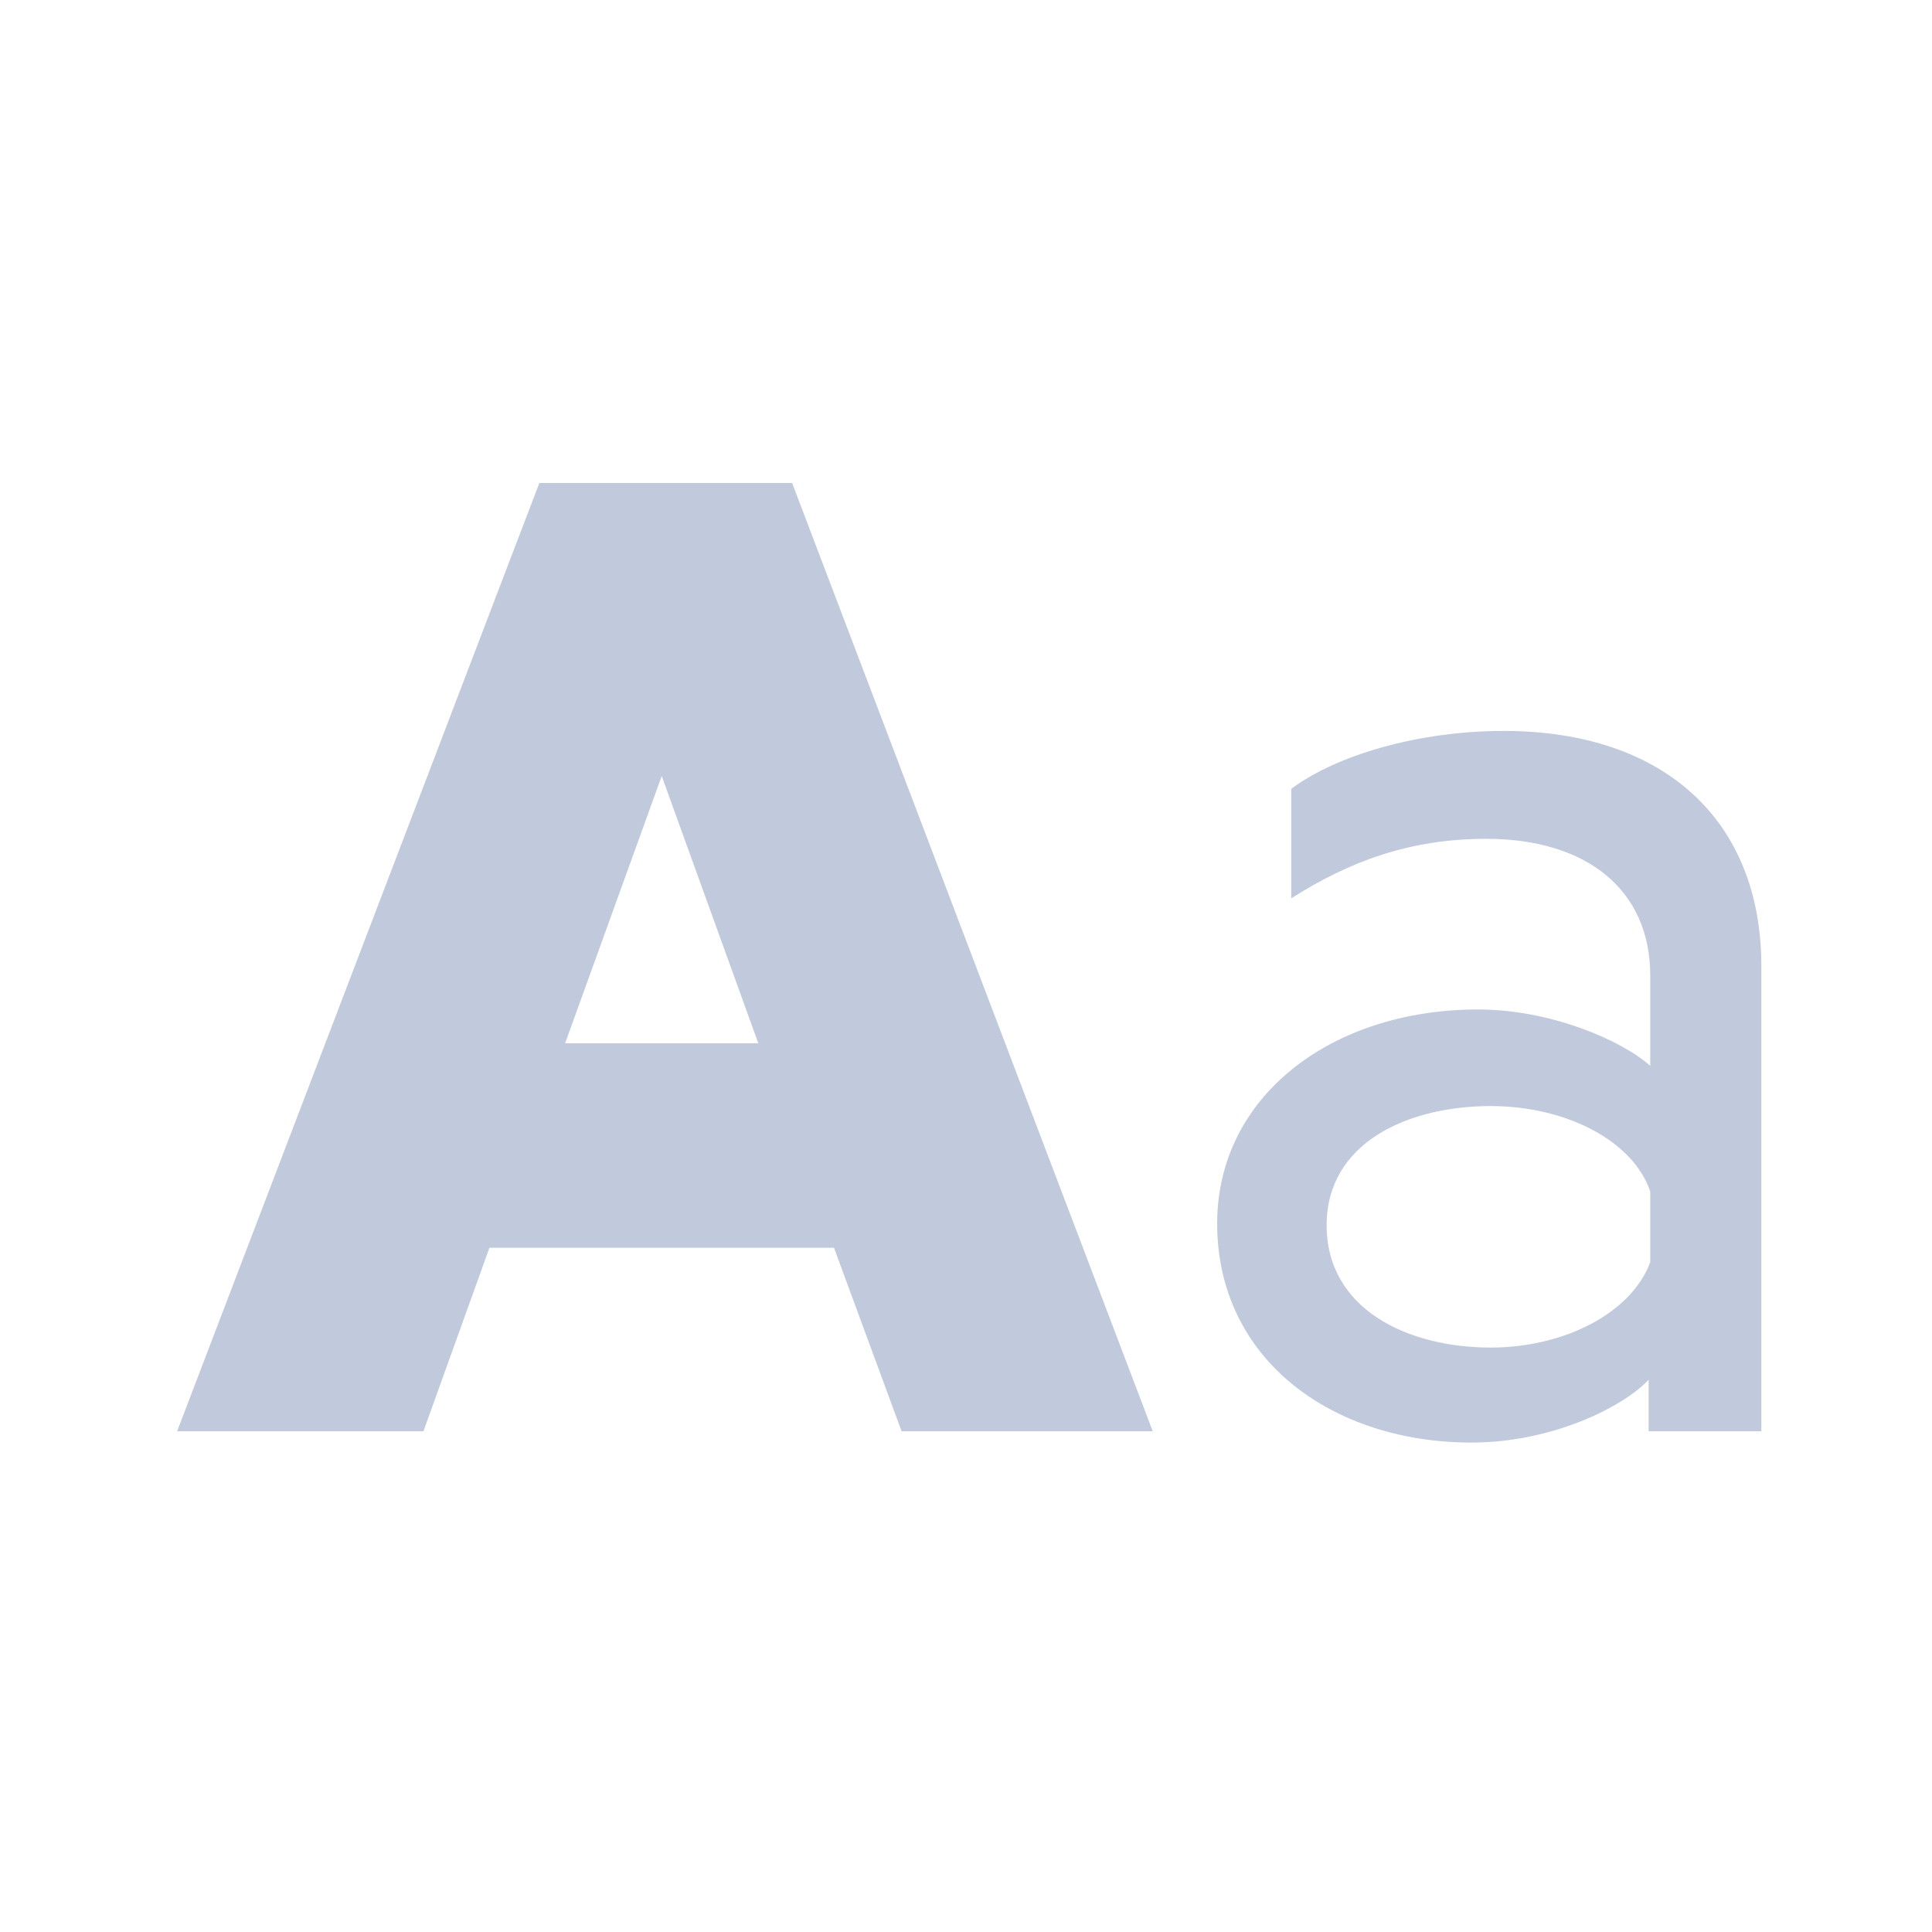
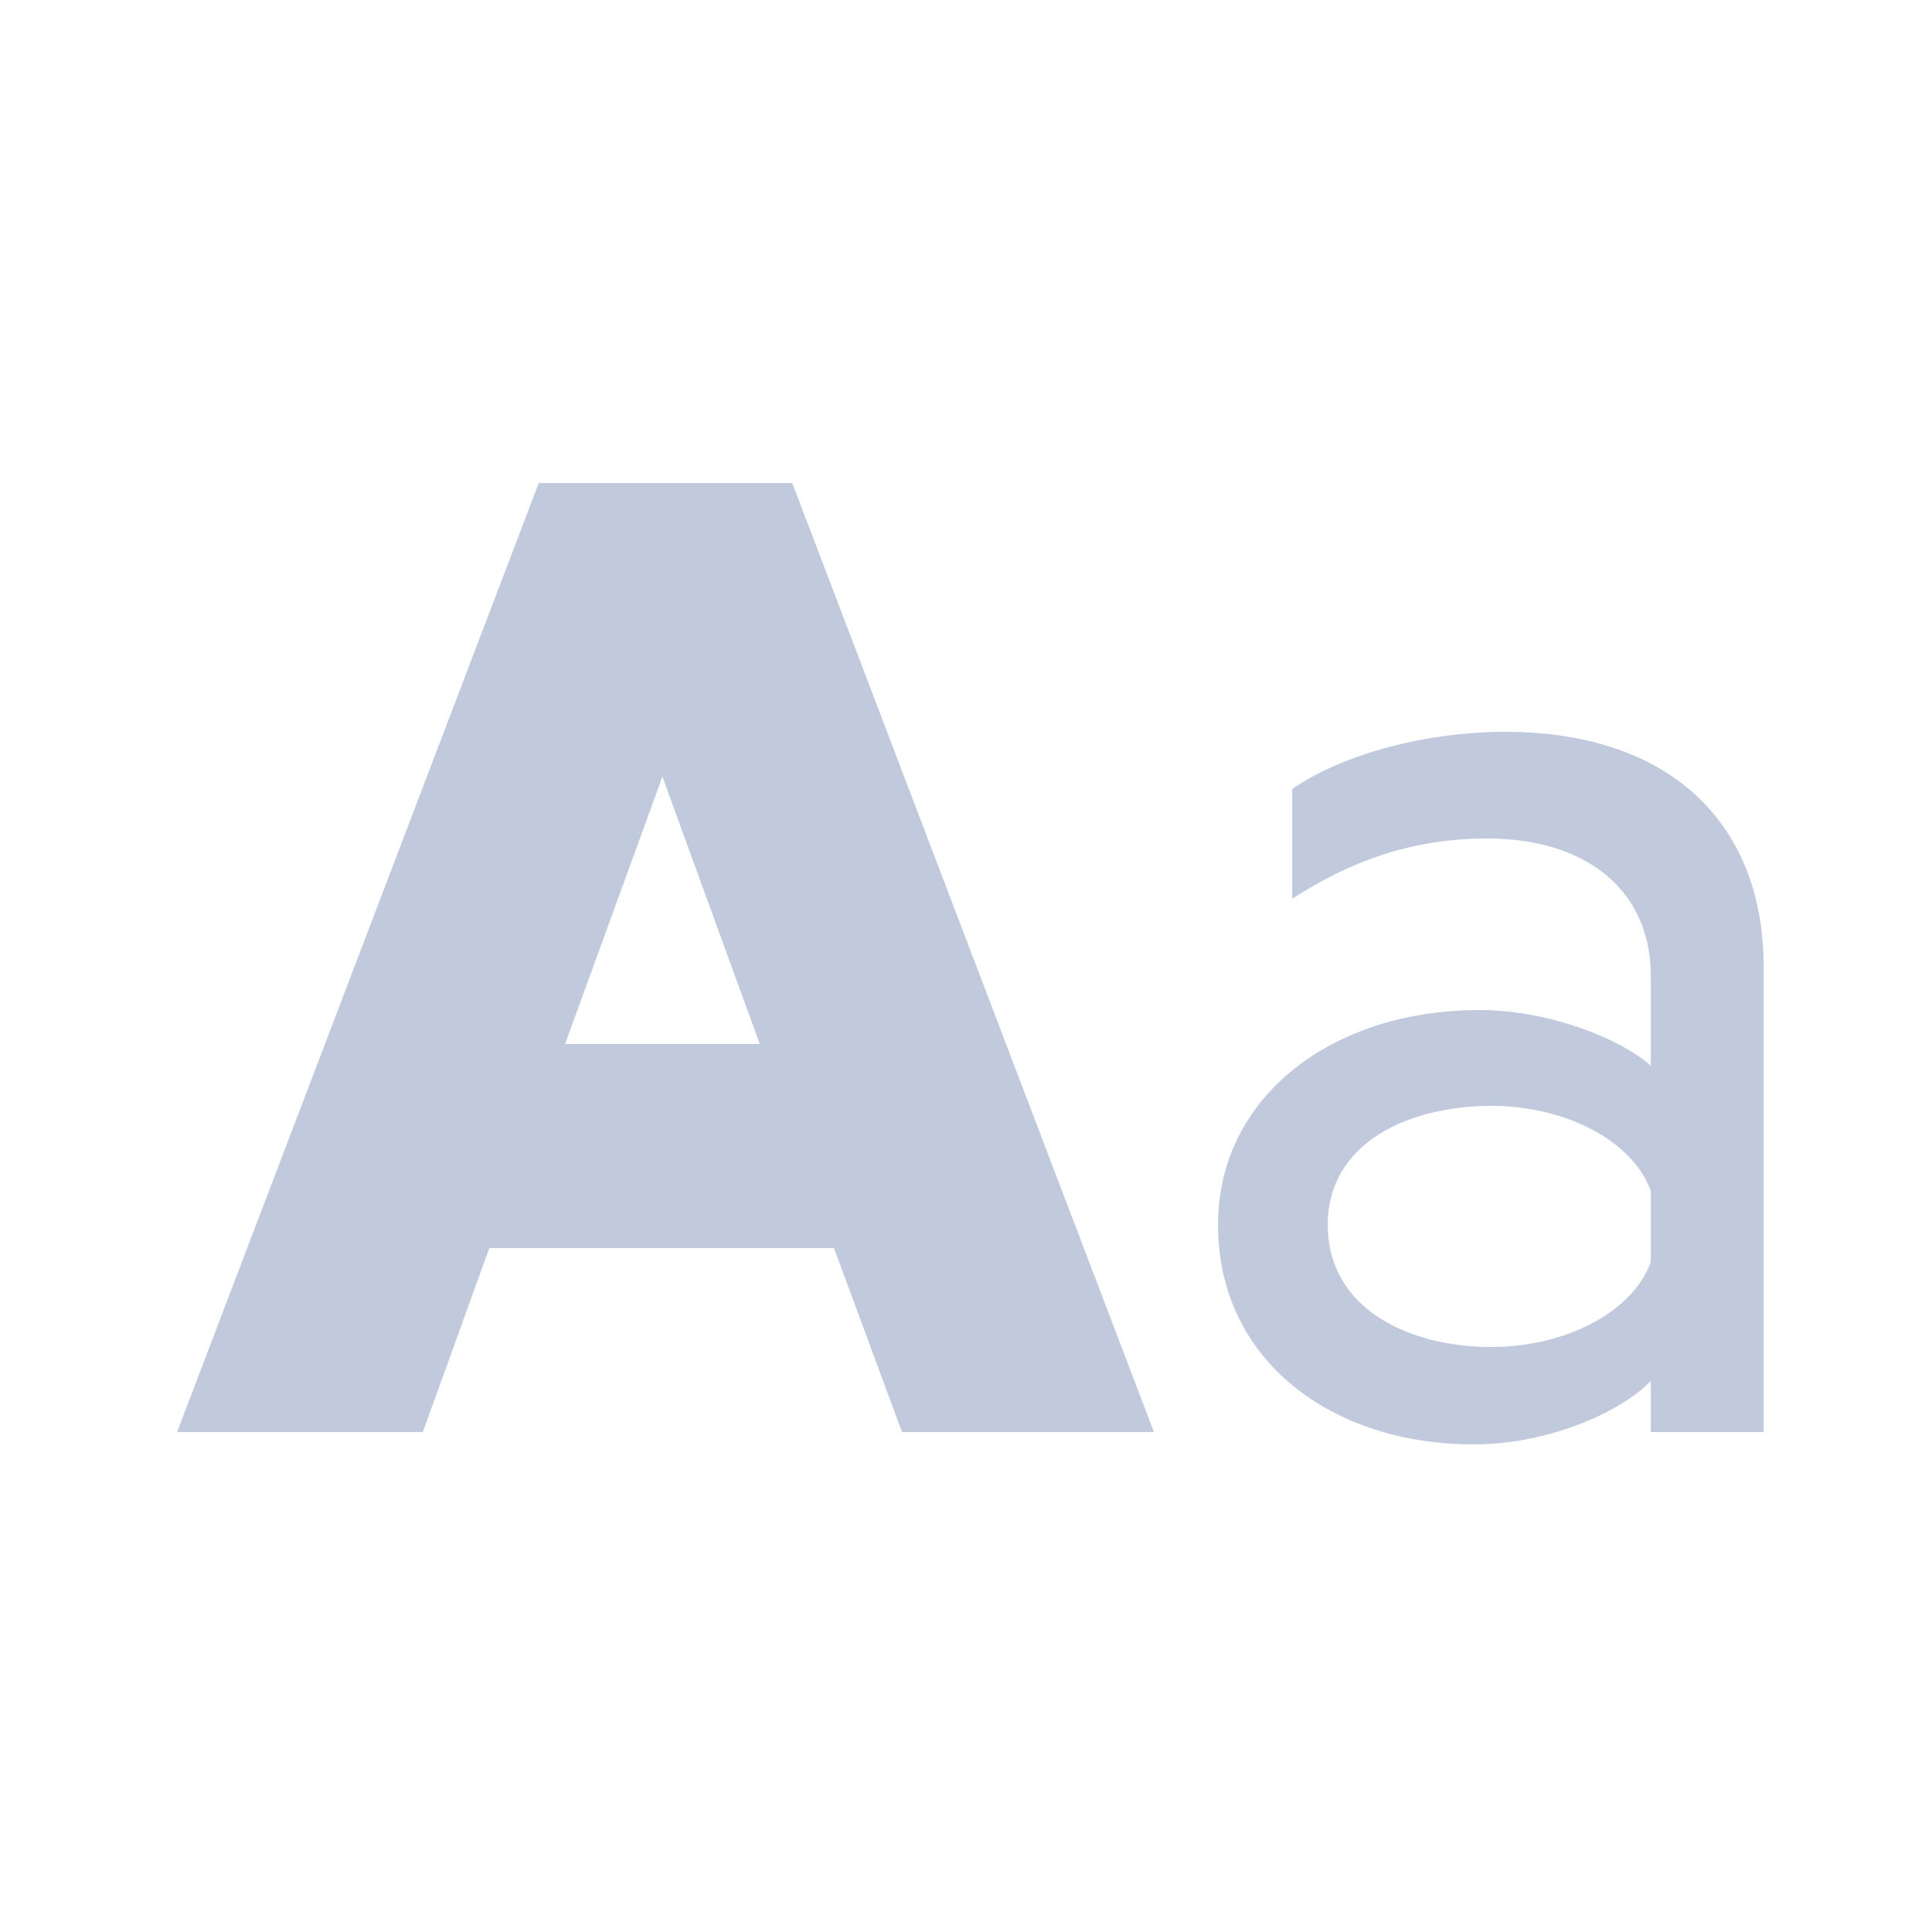
- <svg xmlns="http://www.w3.org/2000/svg" version="1.1" id="Layer_1" x="0px" y="0px" viewBox="0 0 120 120" style="enable-background:new 0 0 120 120;" xml:space="preserve">
-   <style type="text/css">
- 	.st0{fill:#C0CADC;}
- </style>
-   <path class="st0" d="M49.2,30H33.5L11,88.9h15.3l4.1-11.4h21.4L56,88.9h15.6L49.2,30z M35.1,64.8l6-16.6l6,16.6H35.1z" />
-   <path class="st0" d="M102.5,60.6v5.6c-1.8-1.6-6.2-3.5-10.7-3.5c-9.1,0-16.2,5.4-16.2,13.3c0,8.4,7.1,13.6,15.8,13.6  c5,0,9.4-2.2,11-3.9v3.2h7V60c0-9-6-14.6-16-14.6c-5.3,0-10.4,1.5-13.2,3.6v6.8c3.6-2.3,7.4-3.7,12.1-3.7  C98.6,52.1,102.5,55.3,102.5,60.6z M102.5,74v4.4c-1.2,3.2-5.4,5.3-9.9,5.3c-5.2,0-10.2-2.4-10.2-7.6c0-5.1,5-7.4,10.2-7.4  C97.2,68.7,101.4,70.8,102.5,74z" />
+ <svg xmlns="http://www.w3.org/2000/svg" width="120" height="120" viewBox="0 0 120 120" fill="none">
+   <path d="M49.208 30H33.464L11 88.944H26.264L30.392 77.52H51.8L56.024 88.944H71.672L49.208 30ZM35.096 64.848L41.144 48.24L47.192 64.848H35.096Z" fill="#C0CADC" />
+   <path d="M102.535 60.624V66.192C100.711 64.56 96.294 62.736 91.879 62.736C82.758 62.736 75.654 68.112 75.654 76.08C75.654 84.528 82.758 89.712 91.495 89.712C96.487 89.712 100.903 87.504 102.535 85.776V88.944H109.543V60.048C109.543 51.024 103.591 45.456 93.51 45.456C88.231 45.456 83.142 46.992 80.263 49.008V55.824C83.814 53.52 87.654 52.08 92.359 52.08C98.599 52.08 102.535 55.344 102.535 60.624ZM102.535 73.968V78.384C101.383 81.552 97.159 83.664 92.647 83.664C87.463 83.664 82.471 81.264 82.471 76.08C82.471 70.992 87.463 68.688 92.647 68.688C97.159 68.688 101.383 70.8 102.535 73.968Z" fill="#C0CADC" />
</svg>
